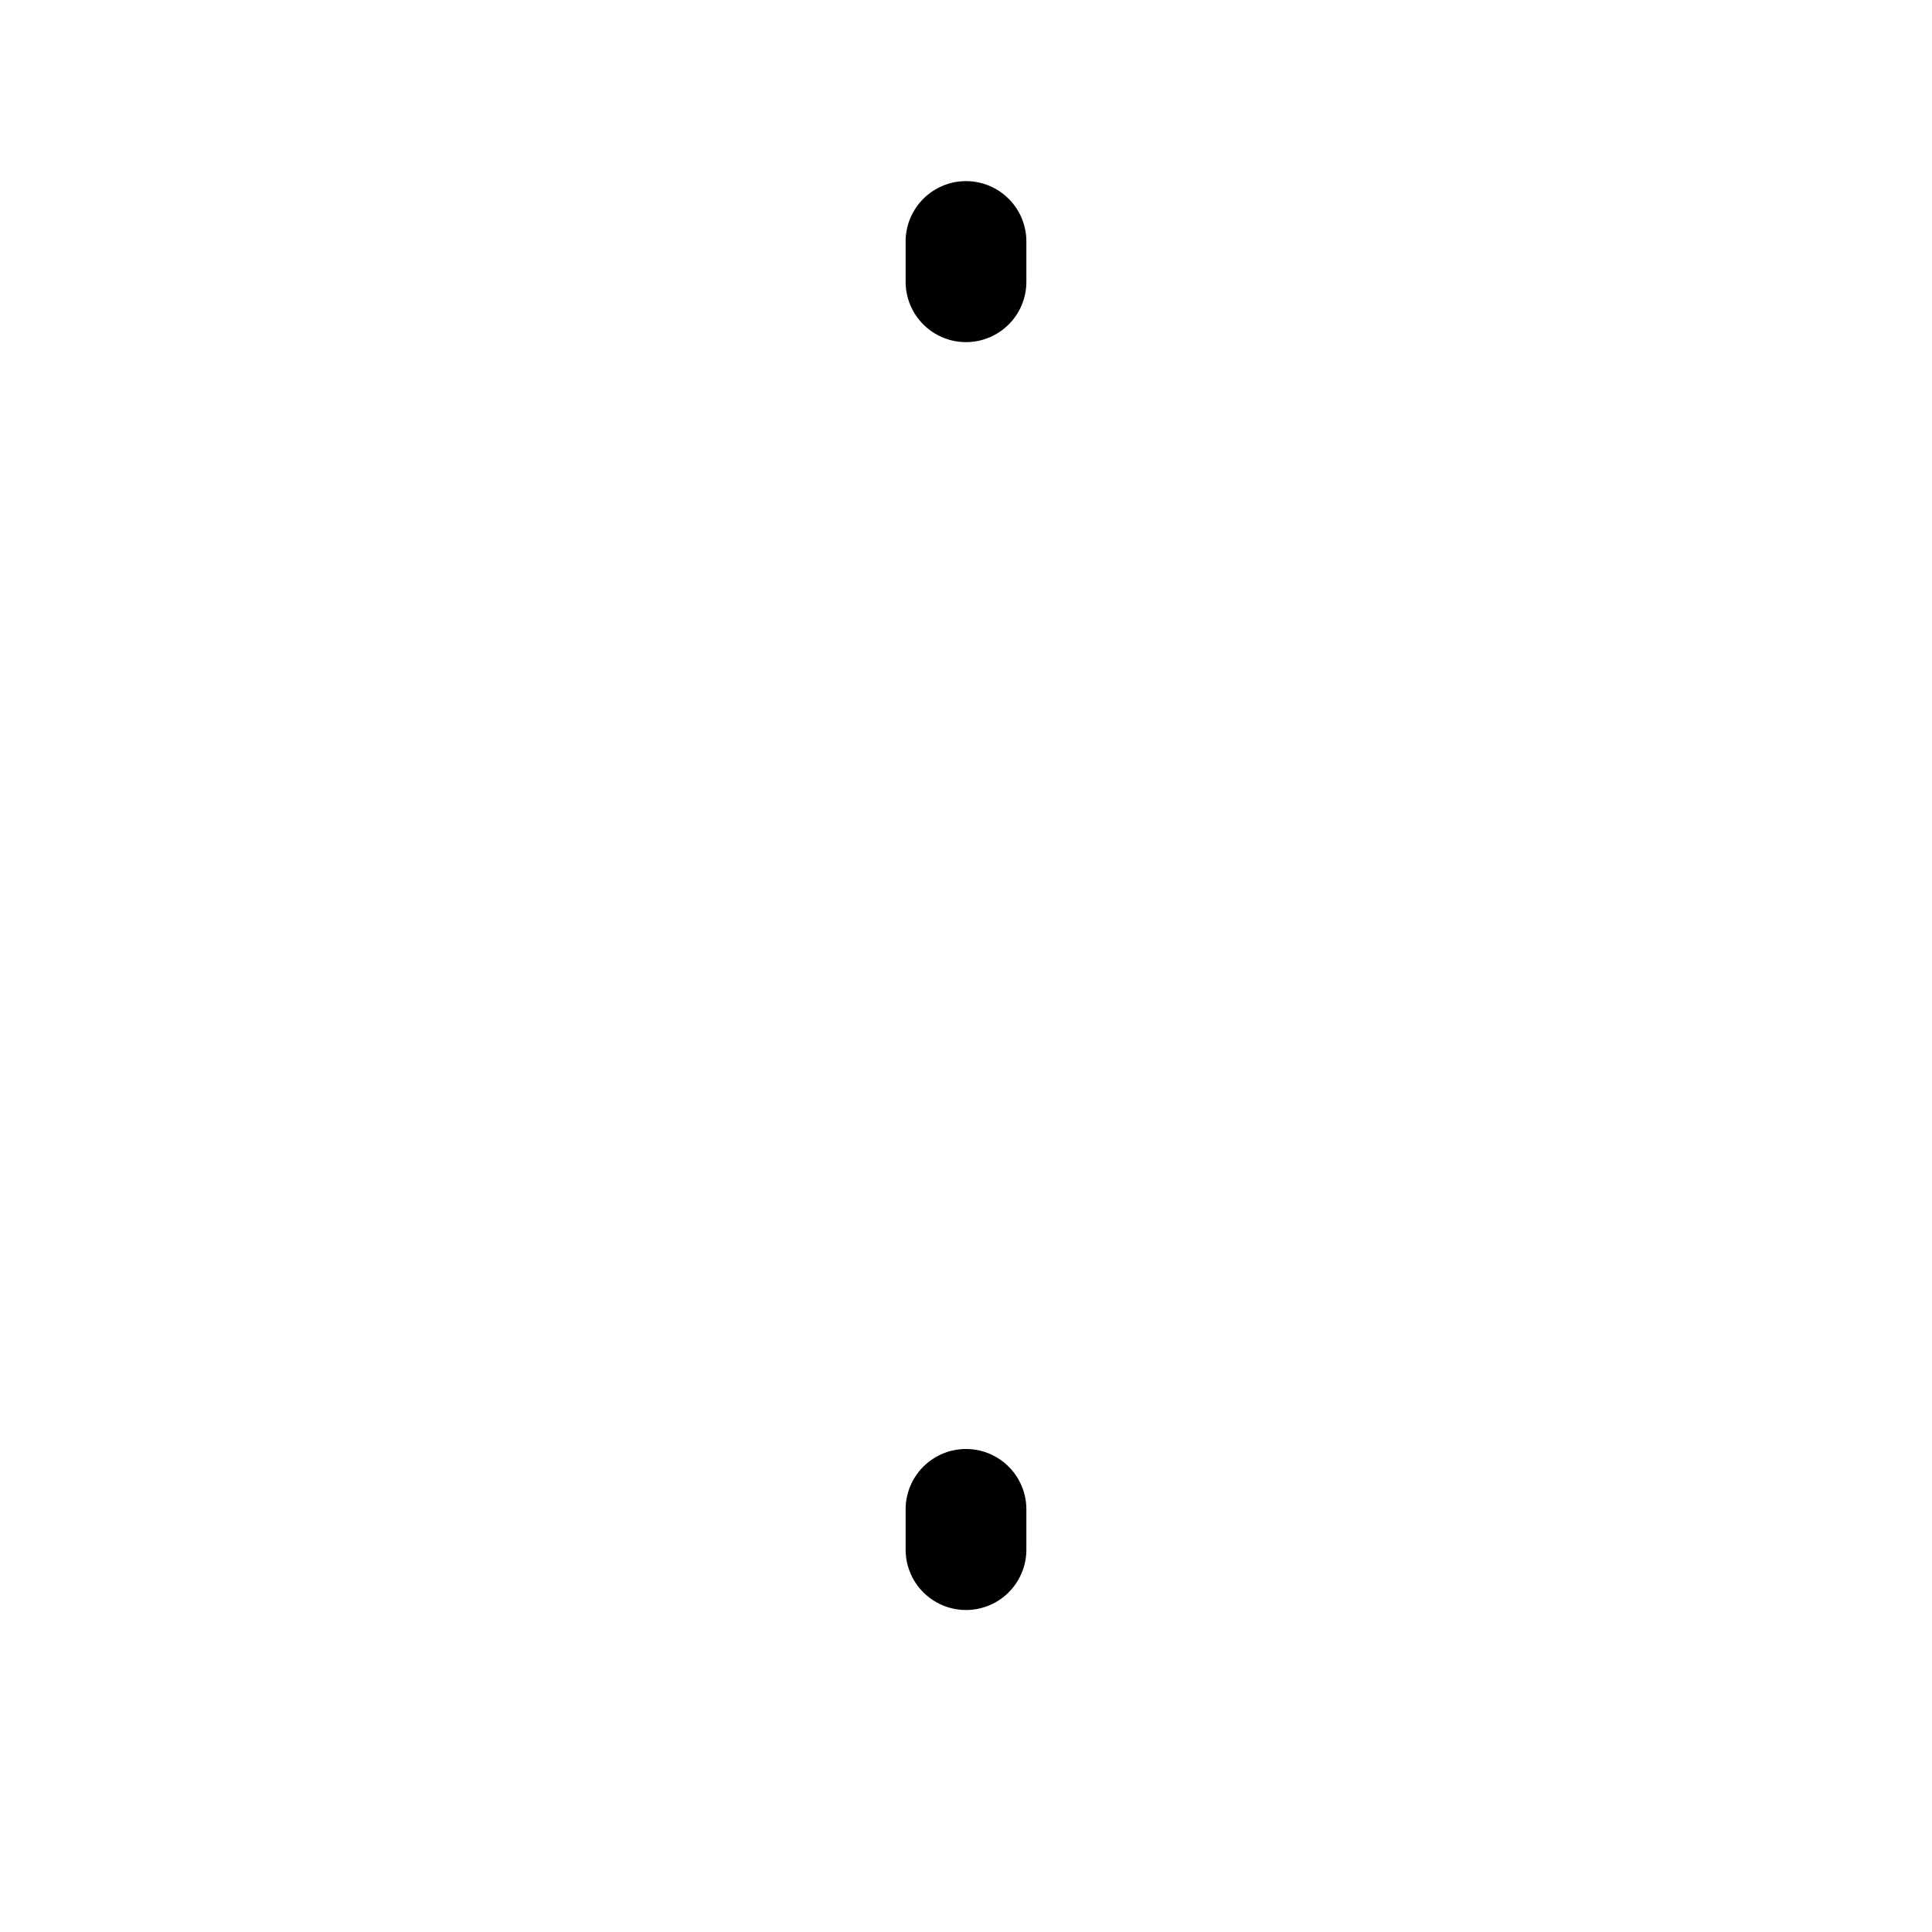
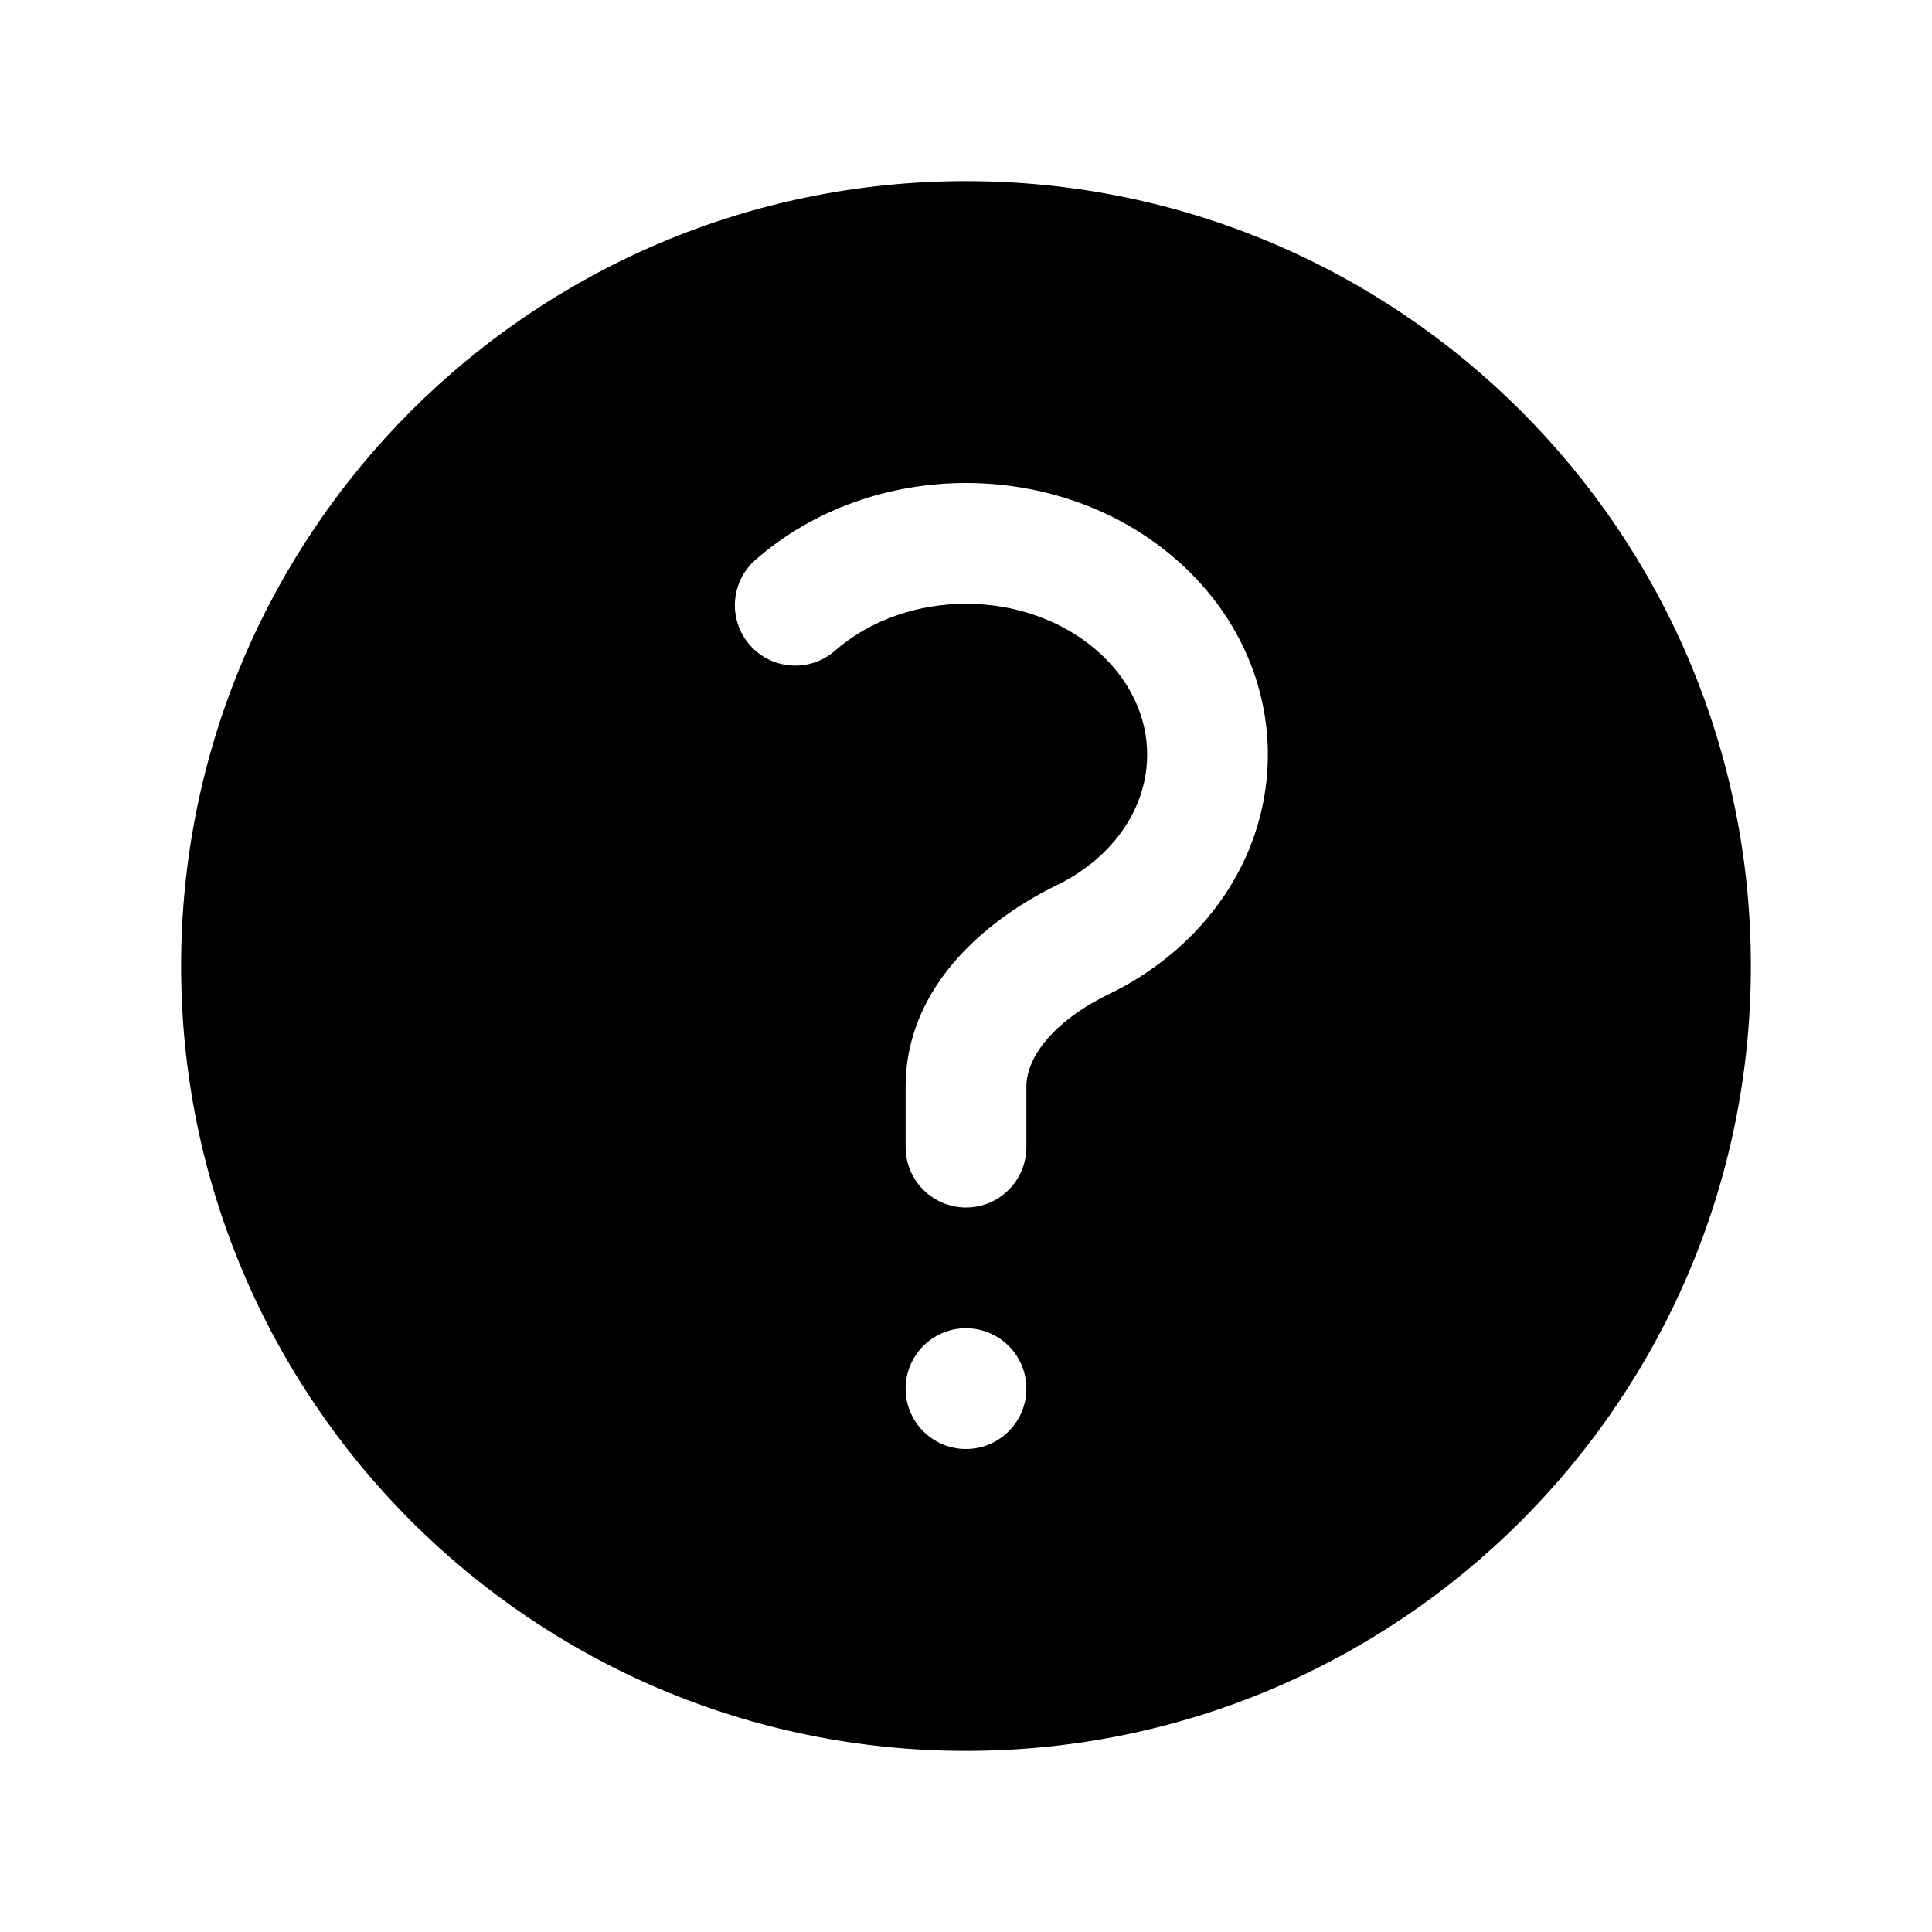
<svg xmlns="http://www.w3.org/2000/svg" viewBox="0 0 24 24" fill="currentColor">
-   <path d="M12 2.25a.75.75 0 0 1 .75.75v.5a.75.75 0 0 1-1.5 0v-.5a.75.75 0 0 1 .75-.75ZM12 18a.75.75 0 0 1 .75.75v.5a.75.75 0 0 1-1.5 0v-.5A.75.75 0 0 1 12 18Z" />
+   <path d="M2.25 12c0-5.385 4.365-9.75 9.75-9.75s9.75 4.365 9.75 9.75-4.365 9.75-9.75 9.75S2.25 17.385 2.25 12Zm11.378-3.917c-.89-.777-2.366-.777-3.255 0a.75.75 0 0 1-.988-1.129c1.454-1.272 3.776-1.272 5.23 0 1.513 1.324 1.513 3.518 0 4.842a3.75 3.75 0 0 1-.837.552c-.676.328-1.028.774-1.028 1.152v.75a.75.75 0 0 1-1.5 0v-.75c0-1.279 1.06-2.107 1.875-2.502.182-.088.351-.199.503-.331.83-.727.83-1.857 0-2.584ZM12 18a.75.75 0 1 0 0-1.5.75.75 0 0 0 0 1.5Z" fill-rule="evenodd" />
</svg>
